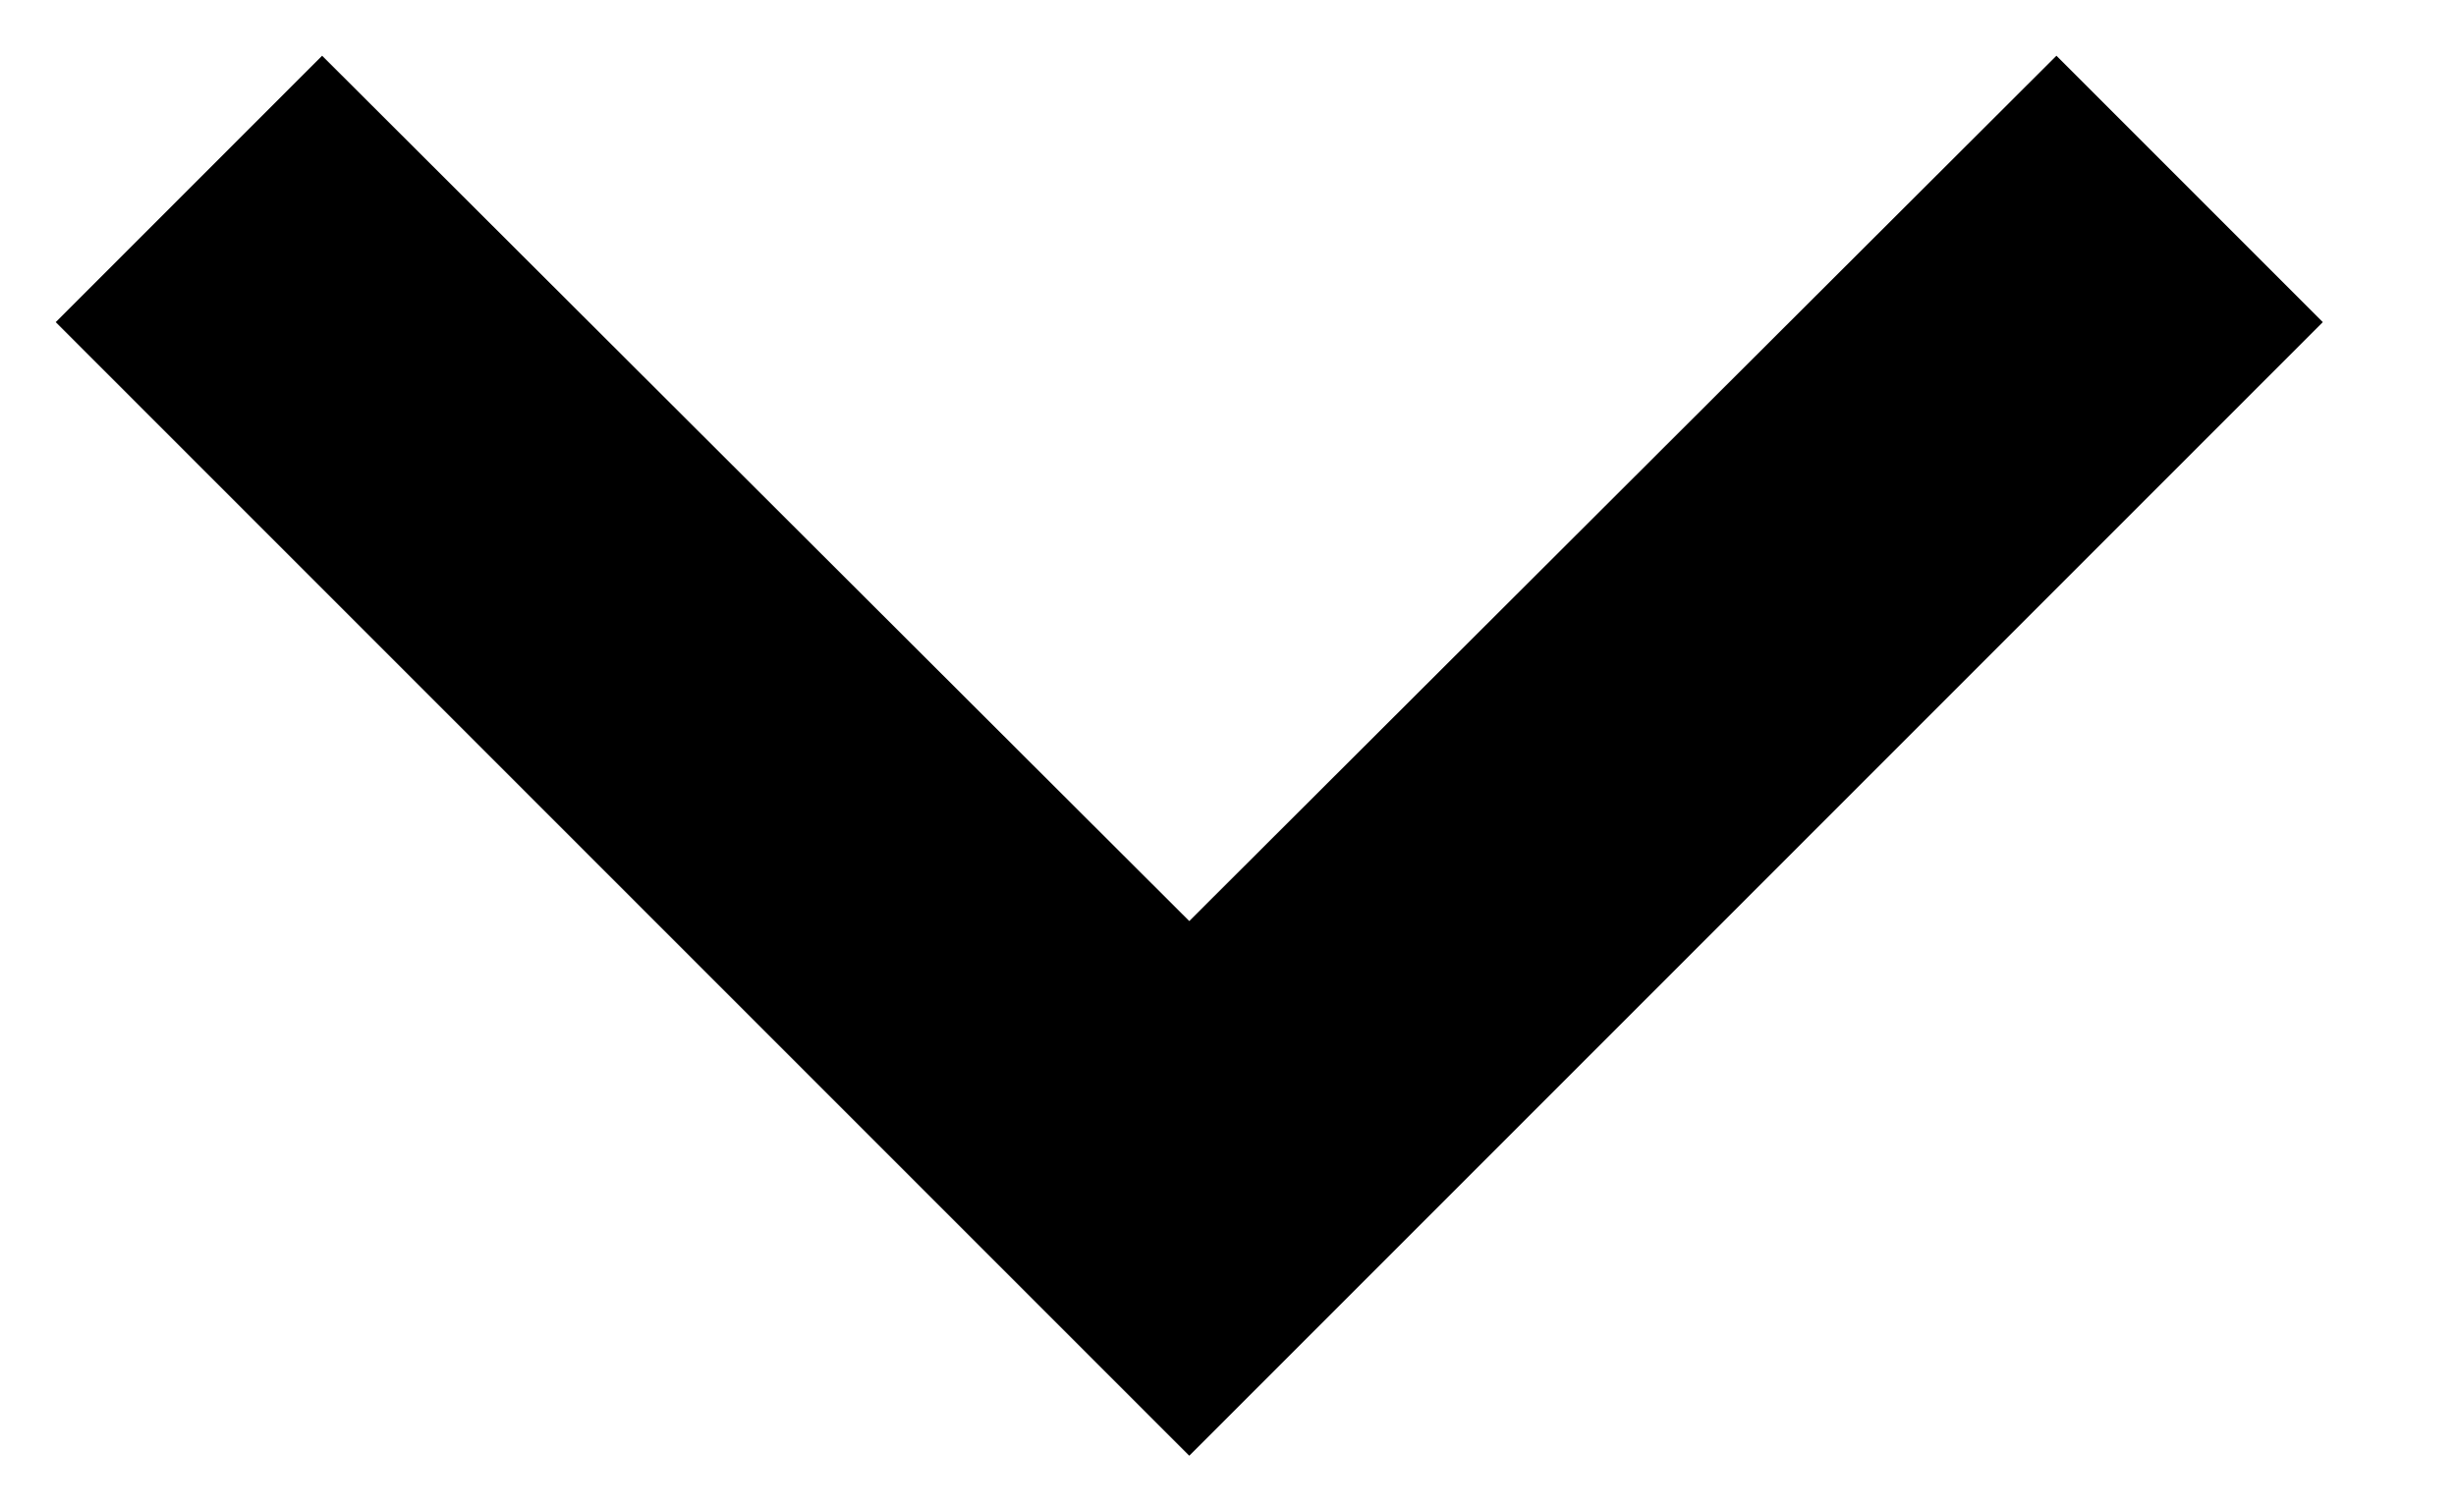
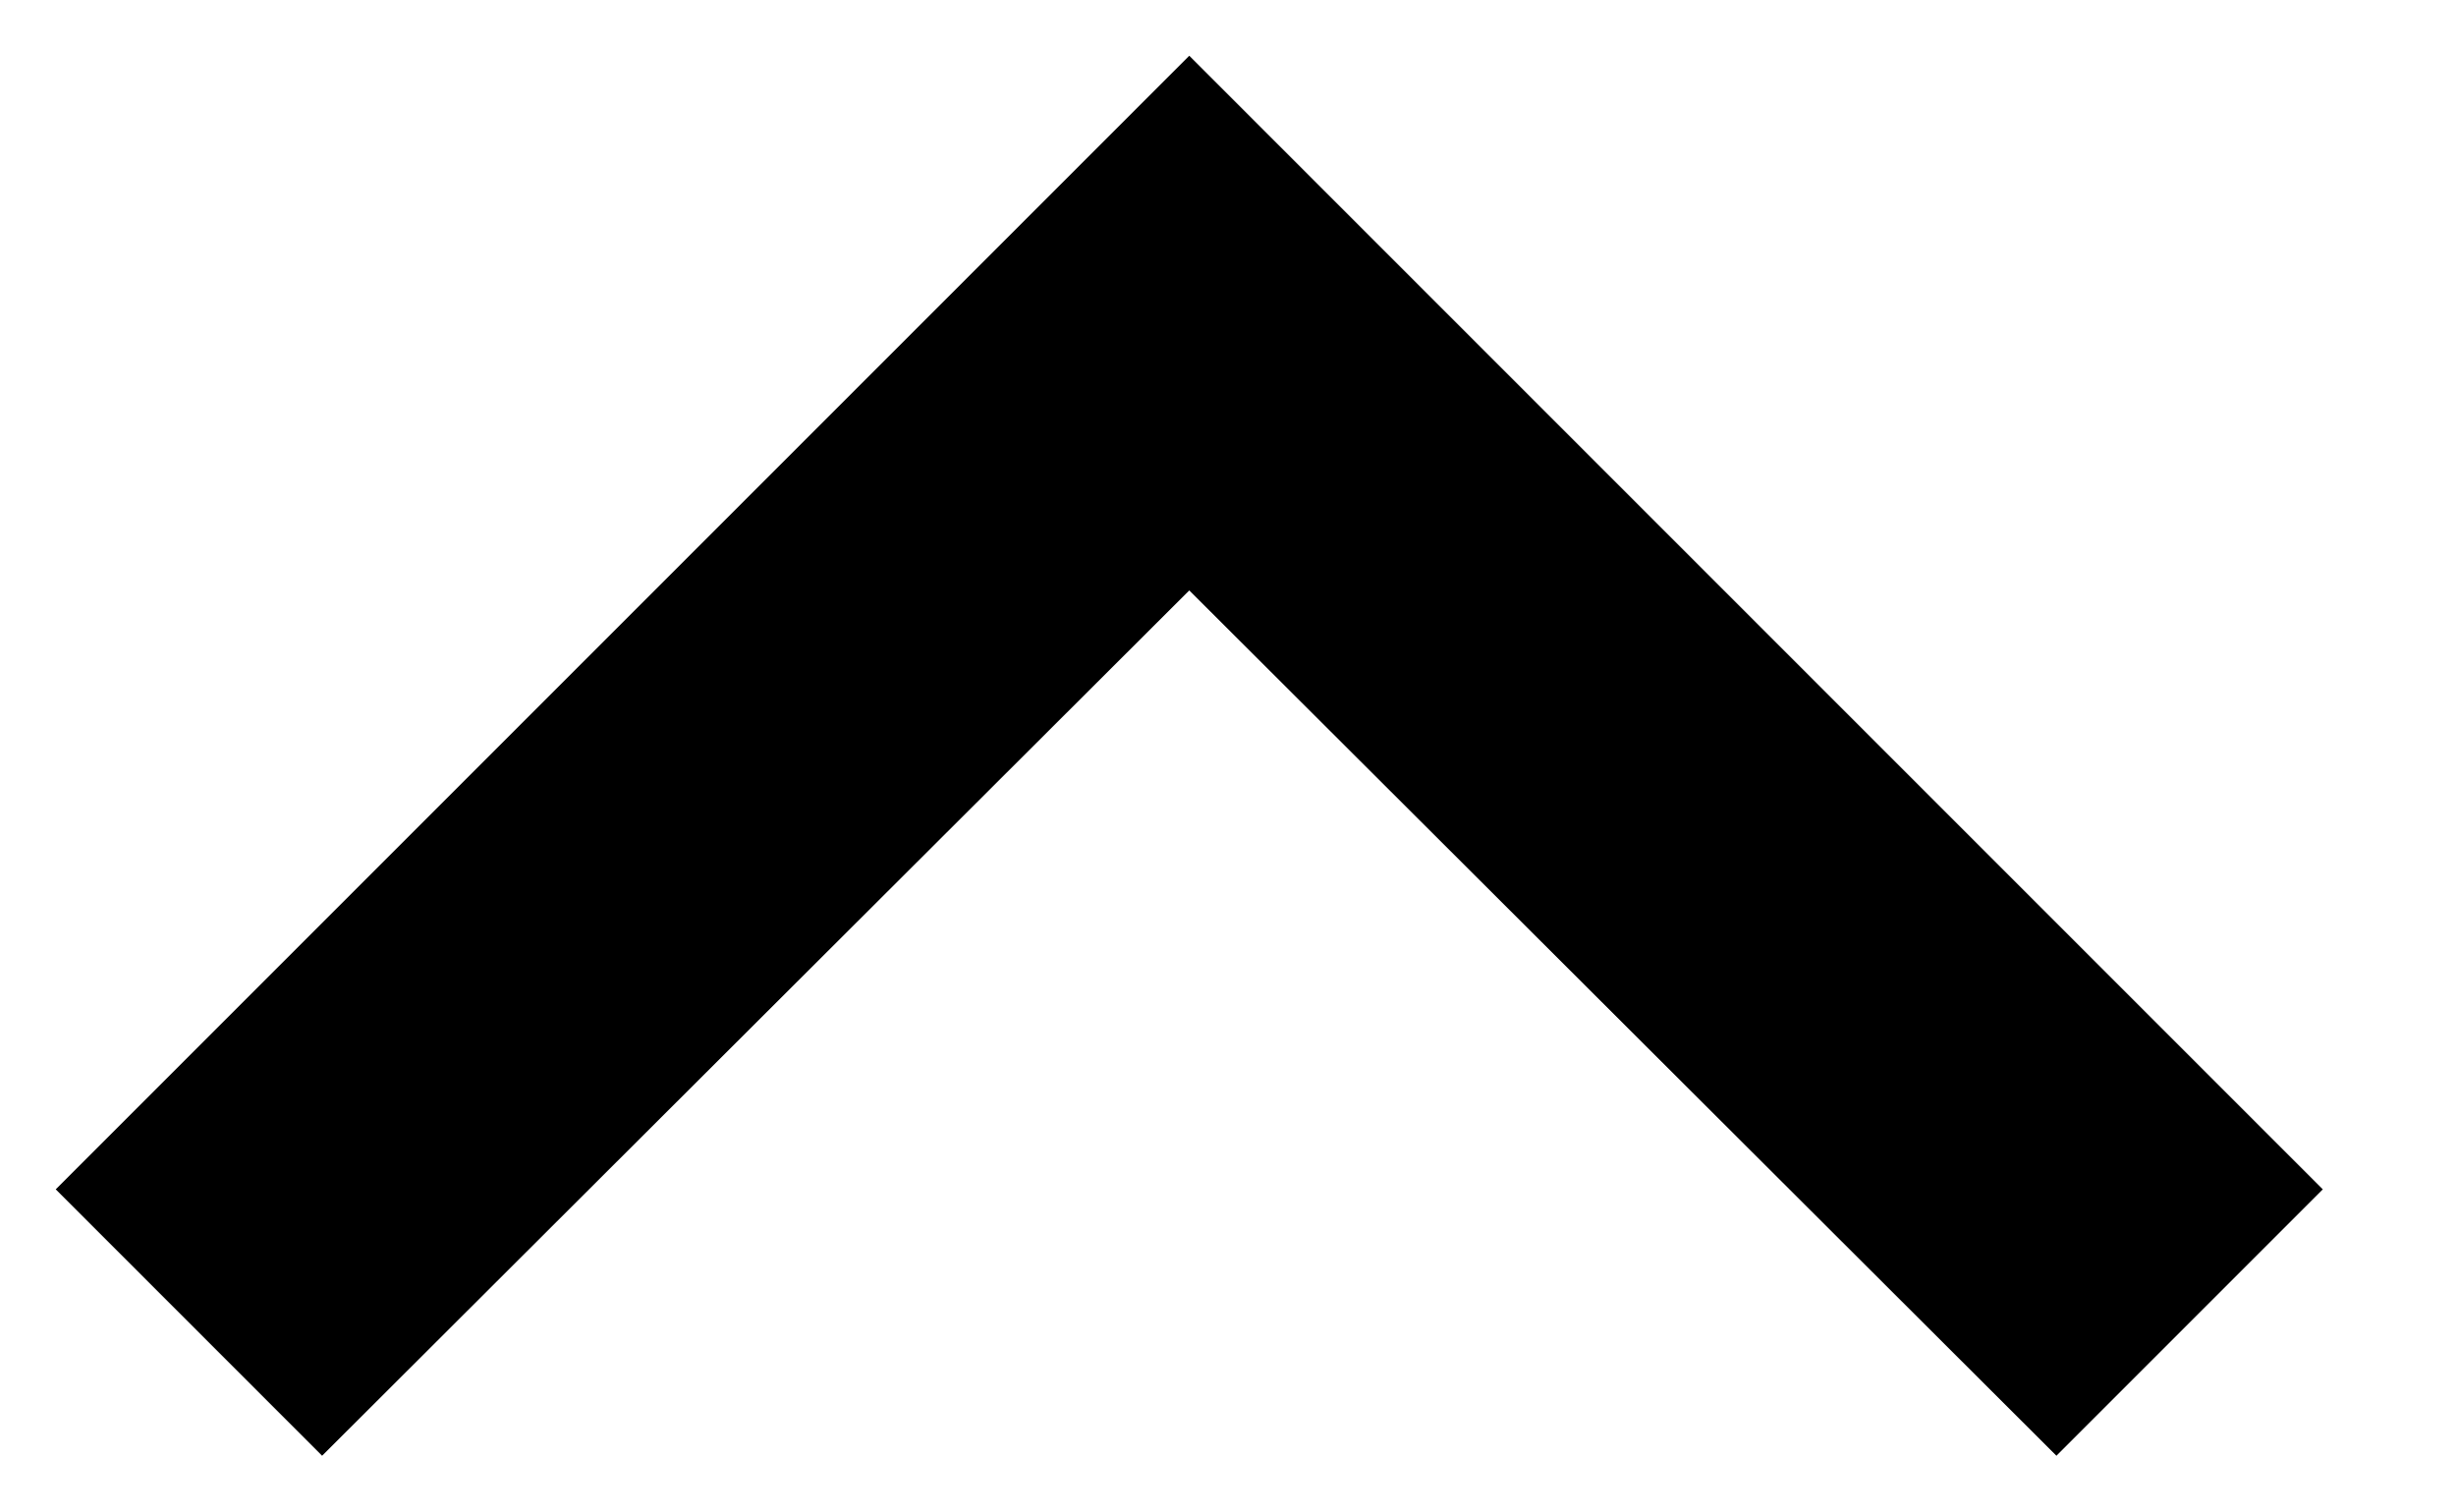
<svg xmlns="http://www.w3.org/2000/svg" width="13" height="8" viewBox="0 0 13 8" fill="none">
-   <path d="M10.885 0.295L6.295 4.875L1.705 0.295L0.295 1.705L6.295 7.705L12.295 1.705L10.885 0.295Z" fill="black" />
+   <path d="M10.885 7.705L6.295 3.125L1.705 7.705L0.295 6.295L6.295 0.295L12.295 6.295L10.885 7.705Z" fill="black" />
</svg>
